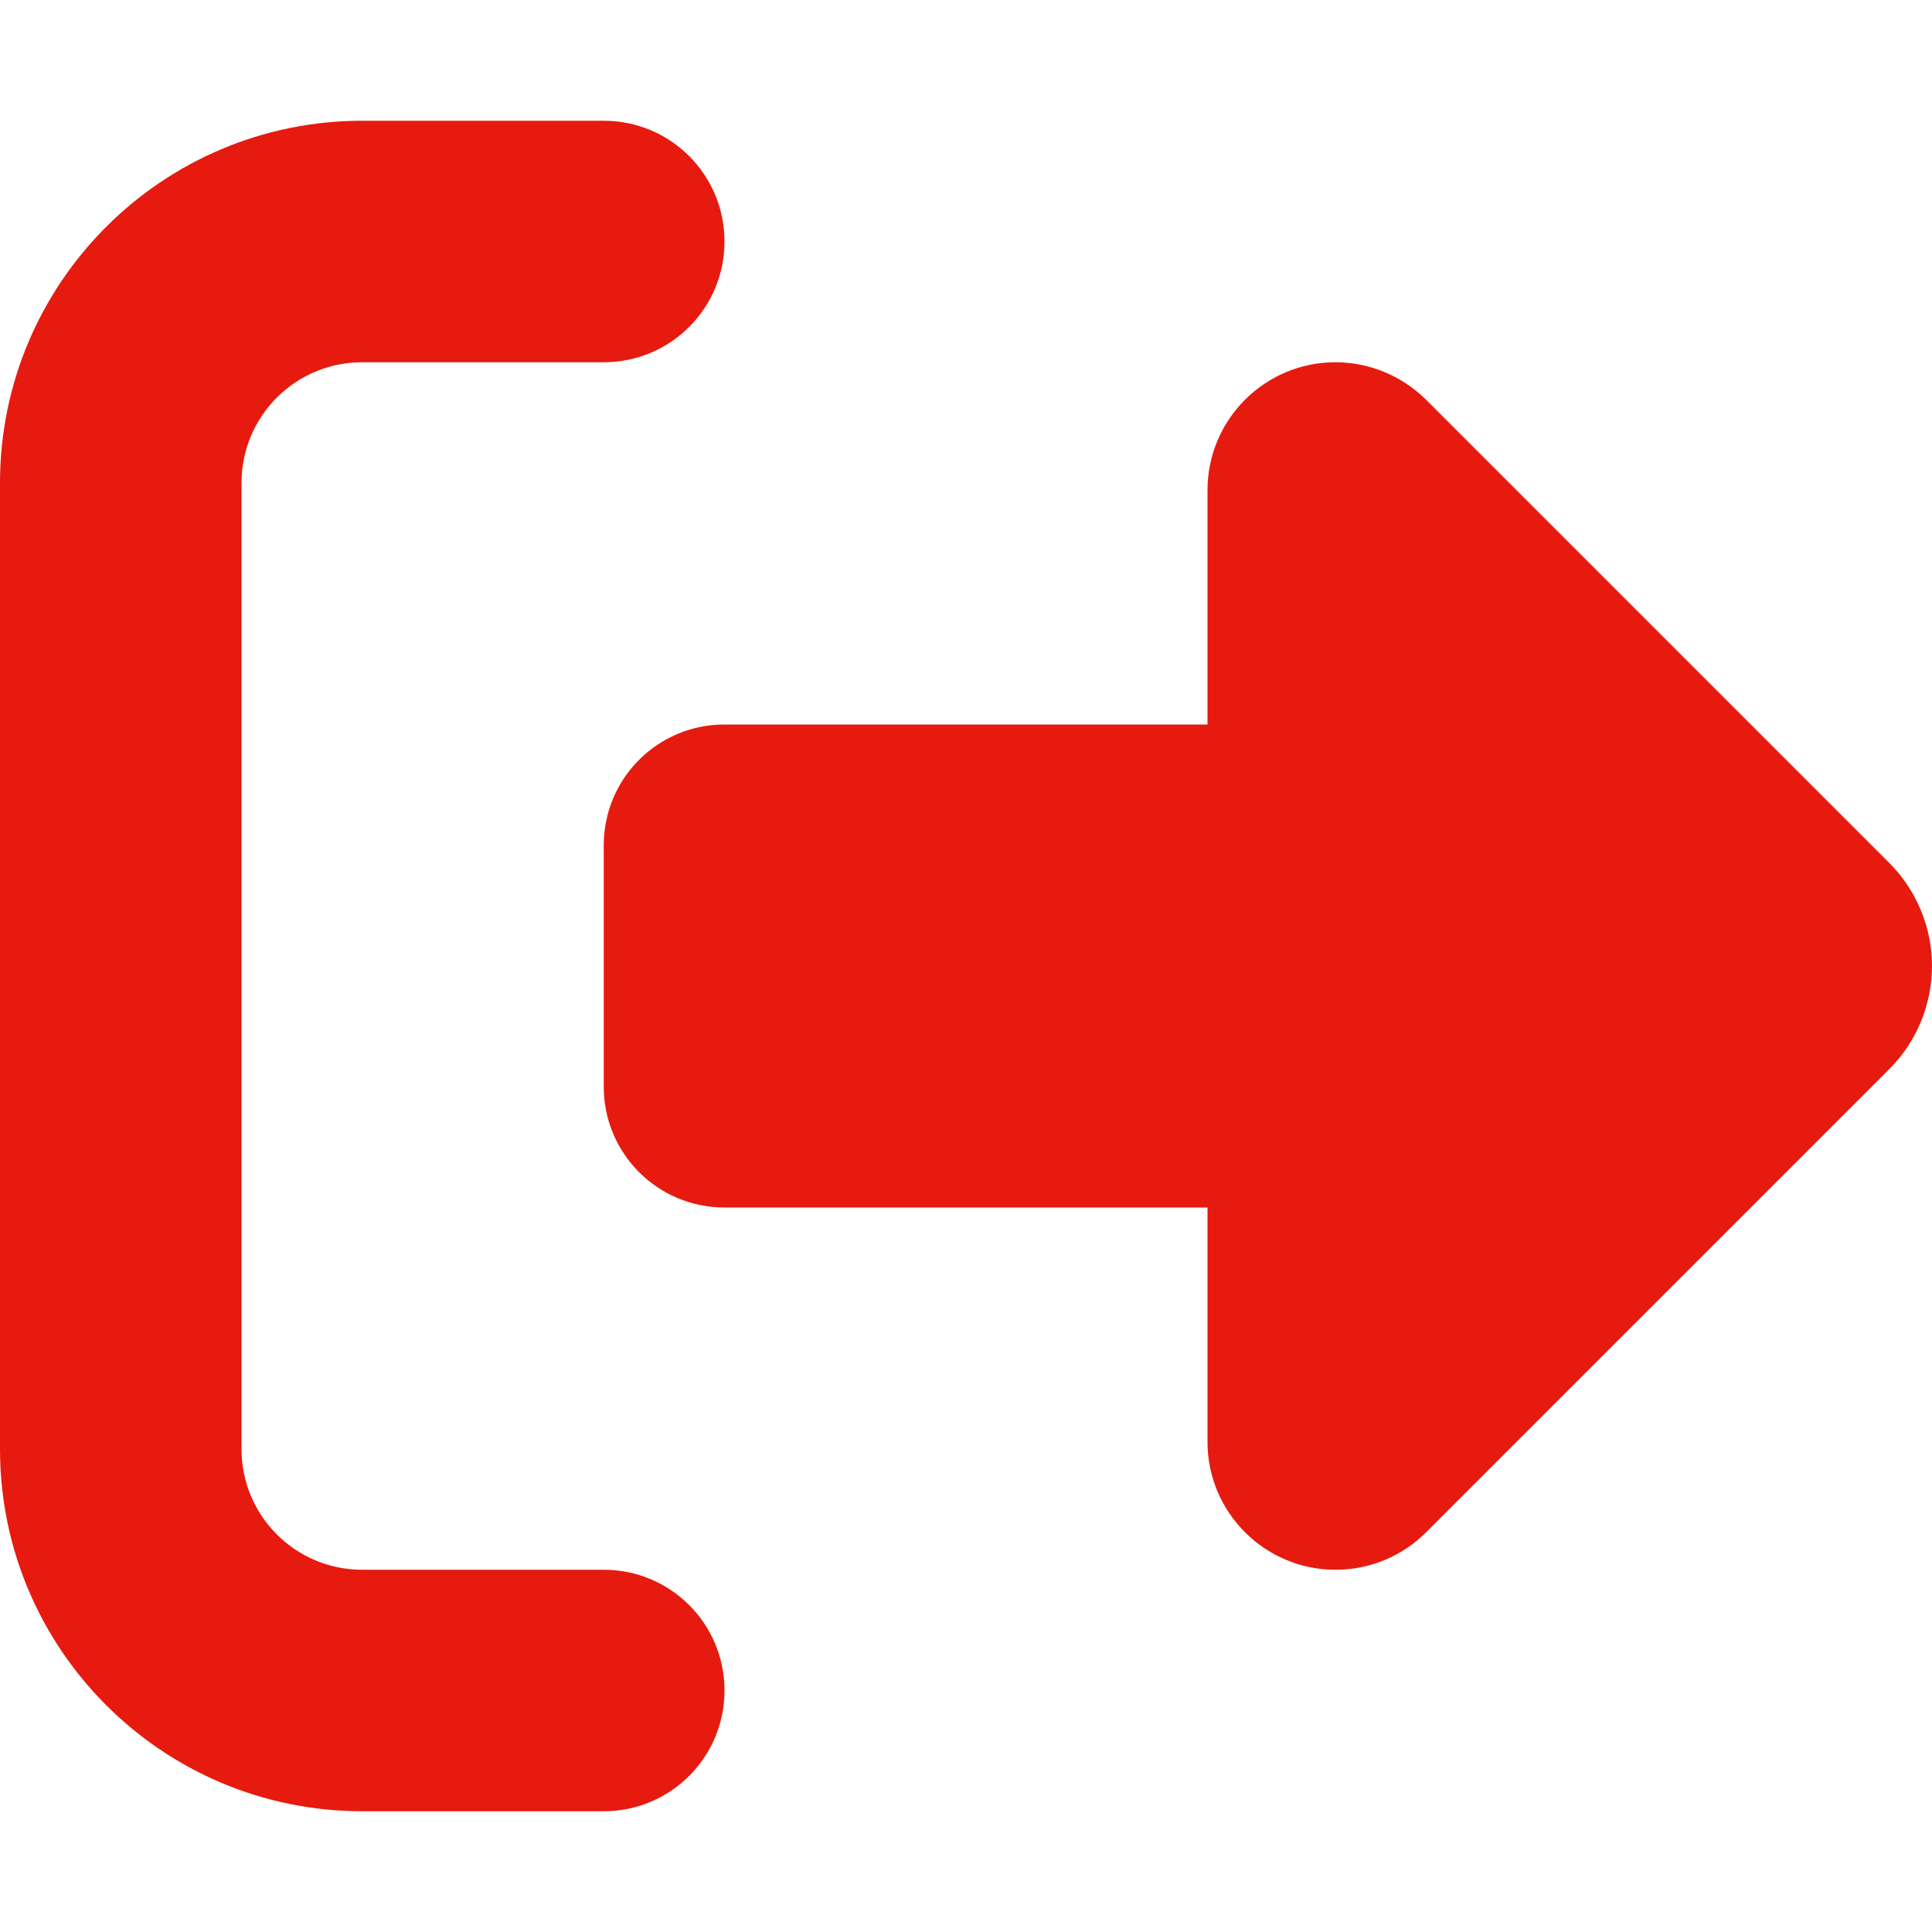
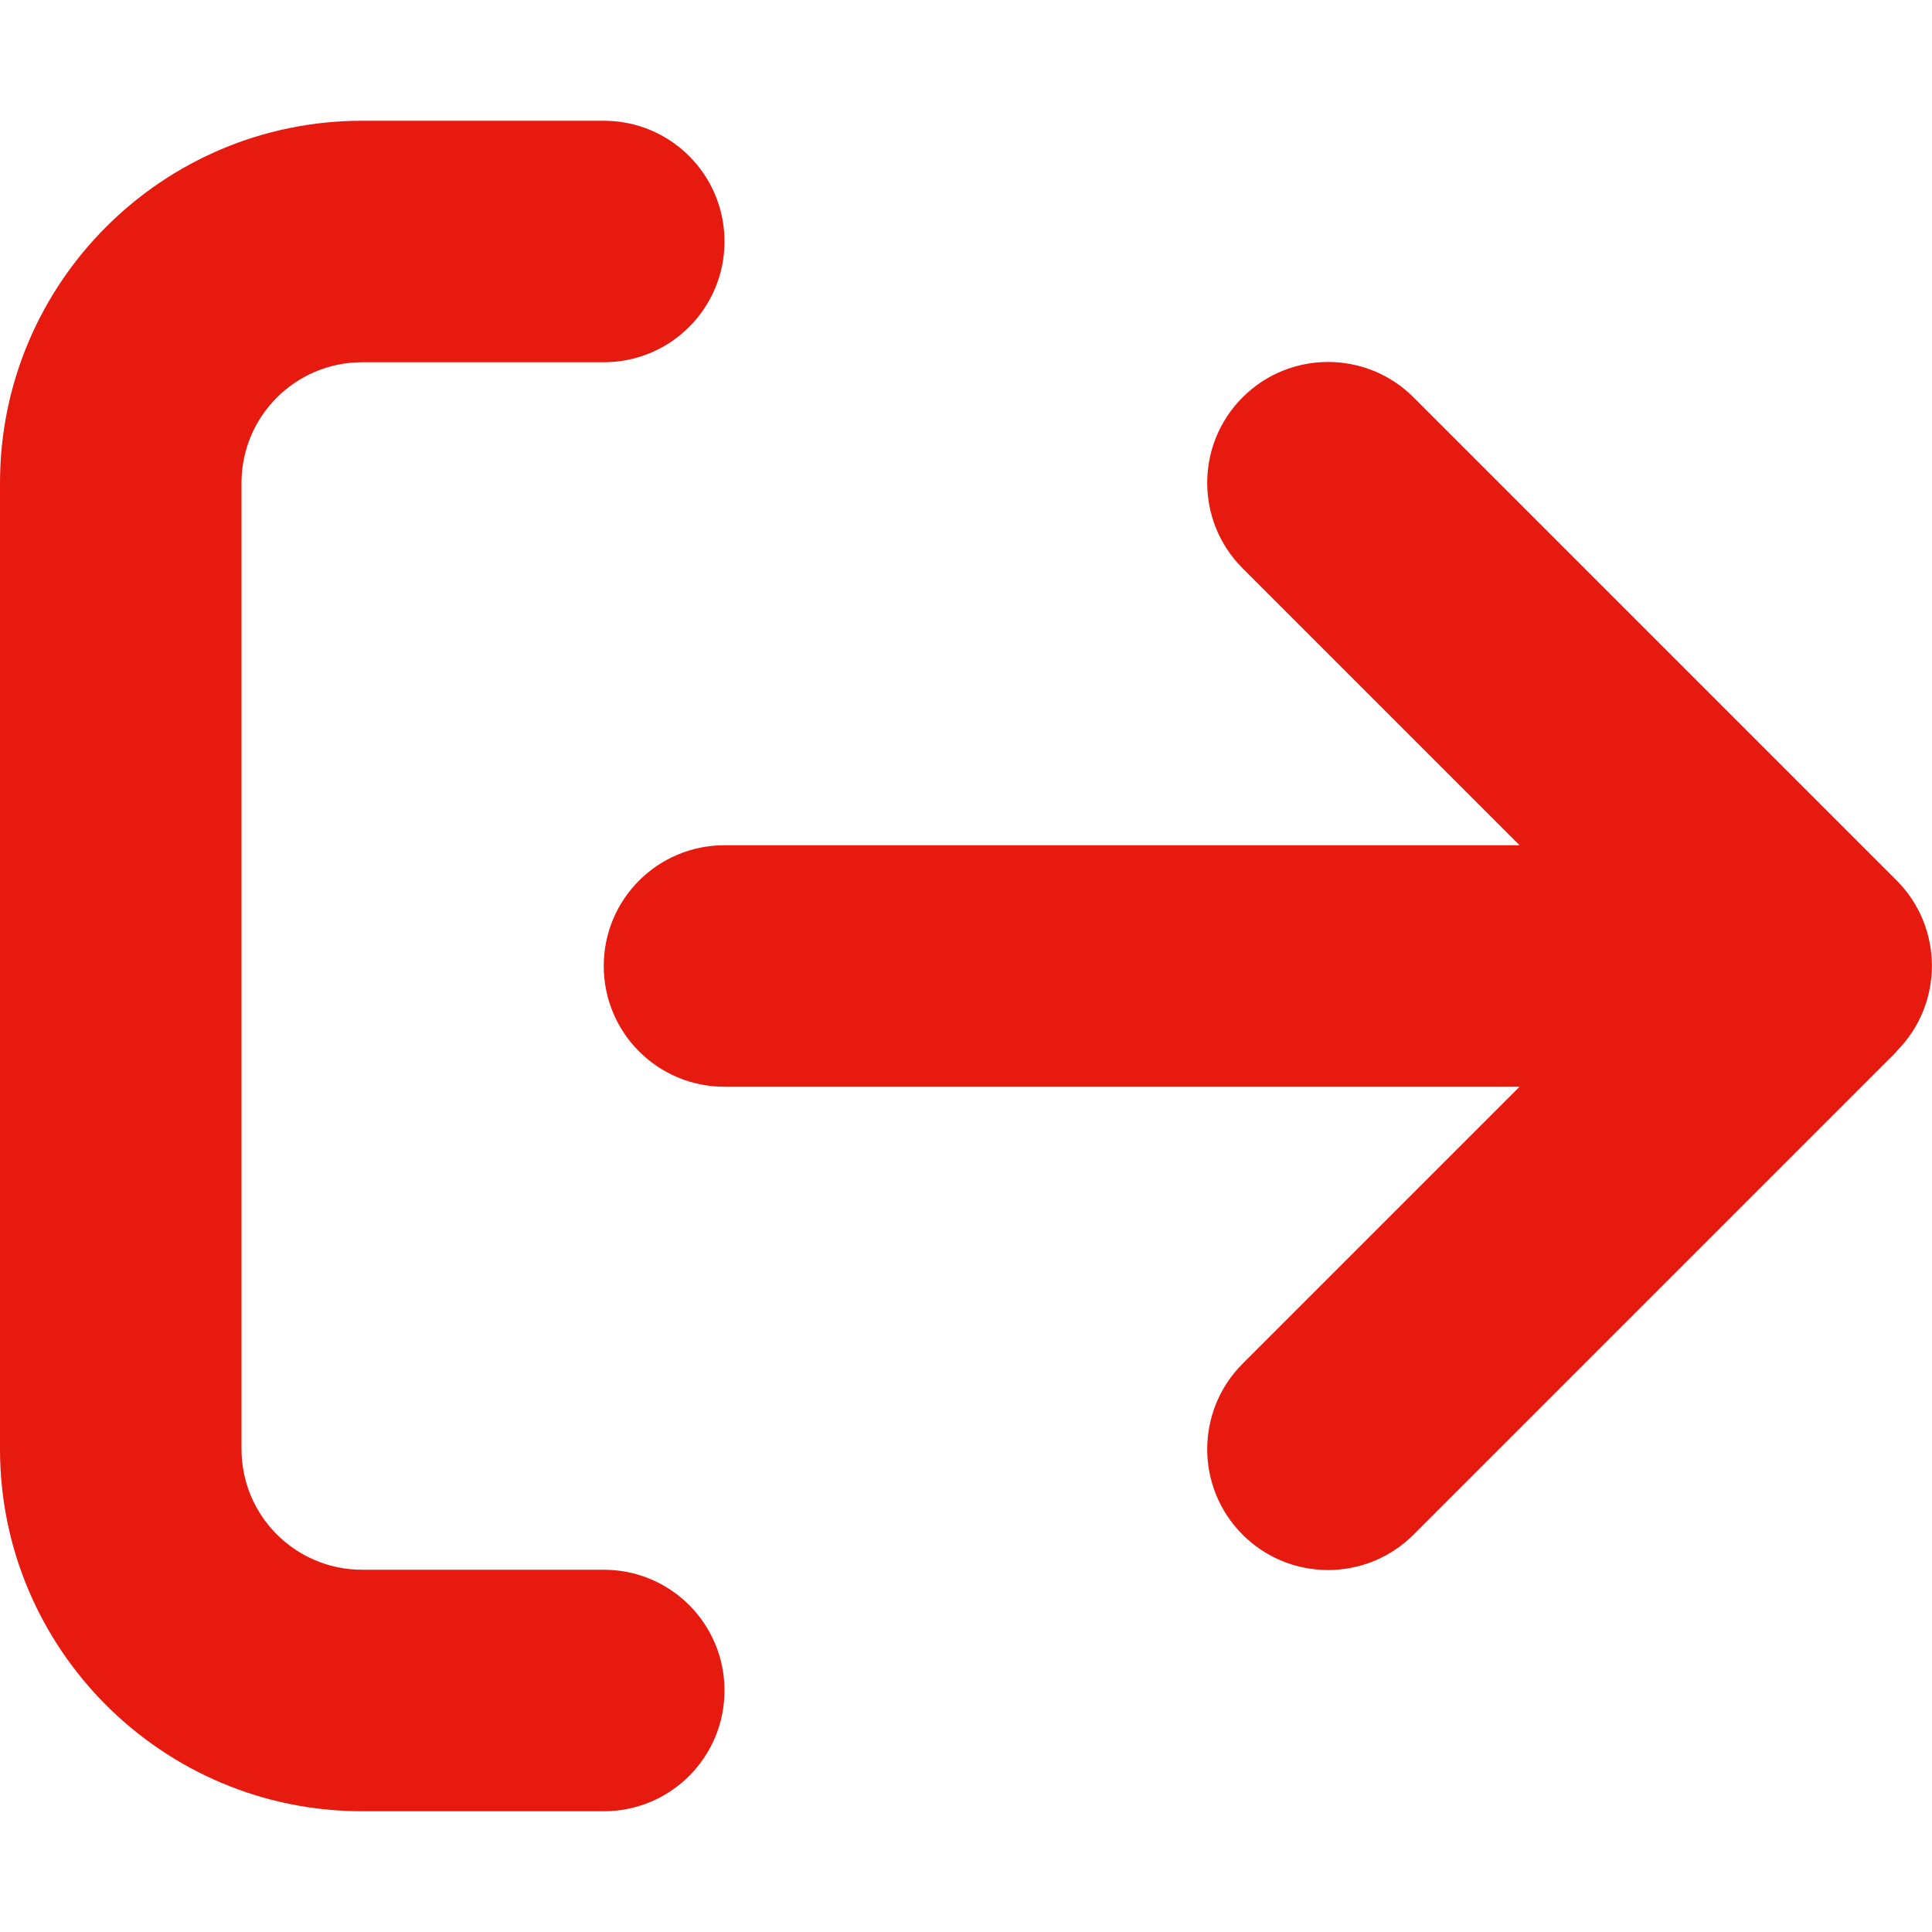
<svg xmlns="http://www.w3.org/2000/svg" height="1em" viewBox="0 0 512 512">
-   <path d="M377.9 105.9L500.7 228.7c7.2 7.2 11.3 17.1 11.3 27.3s-4.1 20.1-11.3 27.3L377.9 406.1c-6.4 6.4-15 9.9-24 9.9c-18.7 0-33.9-15.2-33.9-33.9l0-62.1-128 0c-17.7 0-32-14.3-32-32l0-64c0-17.7 14.3-32 32-32l128 0 0-62.1c0-18.7 15.2-33.9 33.9-33.9c9 0 17.6 3.6 24 9.9zM160 96L96 96c-17.7 0-32 14.3-32 32l0 256c0 17.7 14.3 32 32 32l64 0c17.7 0 32 14.3 32 32s-14.3 32-32 32l-64 0c-53 0-96-43-96-96L0 128C0 75 43 32 96 32l64 0c17.7 0 32 14.3 32 32s-14.3 32-32 32z" fill="#e71a0f" />
+   <path d="M502.6 278.6c12.5-12.5 12.5-32.8 0-45.3l-128-128c-12.5-12.5-32.8-12.5-45.3 0s-12.5 32.8 0 45.3L402.7 224 192 224c-17.7 0-32 14.3-32 32s14.3 32 32 32l210.7 0-73.4 73.4c-12.5 12.5-12.5 32.8 0 45.3s32.8 12.5 45.3 0l128-128zM160 96c17.7 0 32-14.3 32-32s-14.3-32-32-32L96 32C43 32 0 75 0 128L0 384c0 53 43 96 96 96l64 0c17.7 0 32-14.3 32-32s-14.3-32-32-32l-64 0c-17.7 0-32-14.3-32-32l0-256c0-17.7 14.3-32 32-32l64 0z" fill="#e71a0f" />
</svg>
